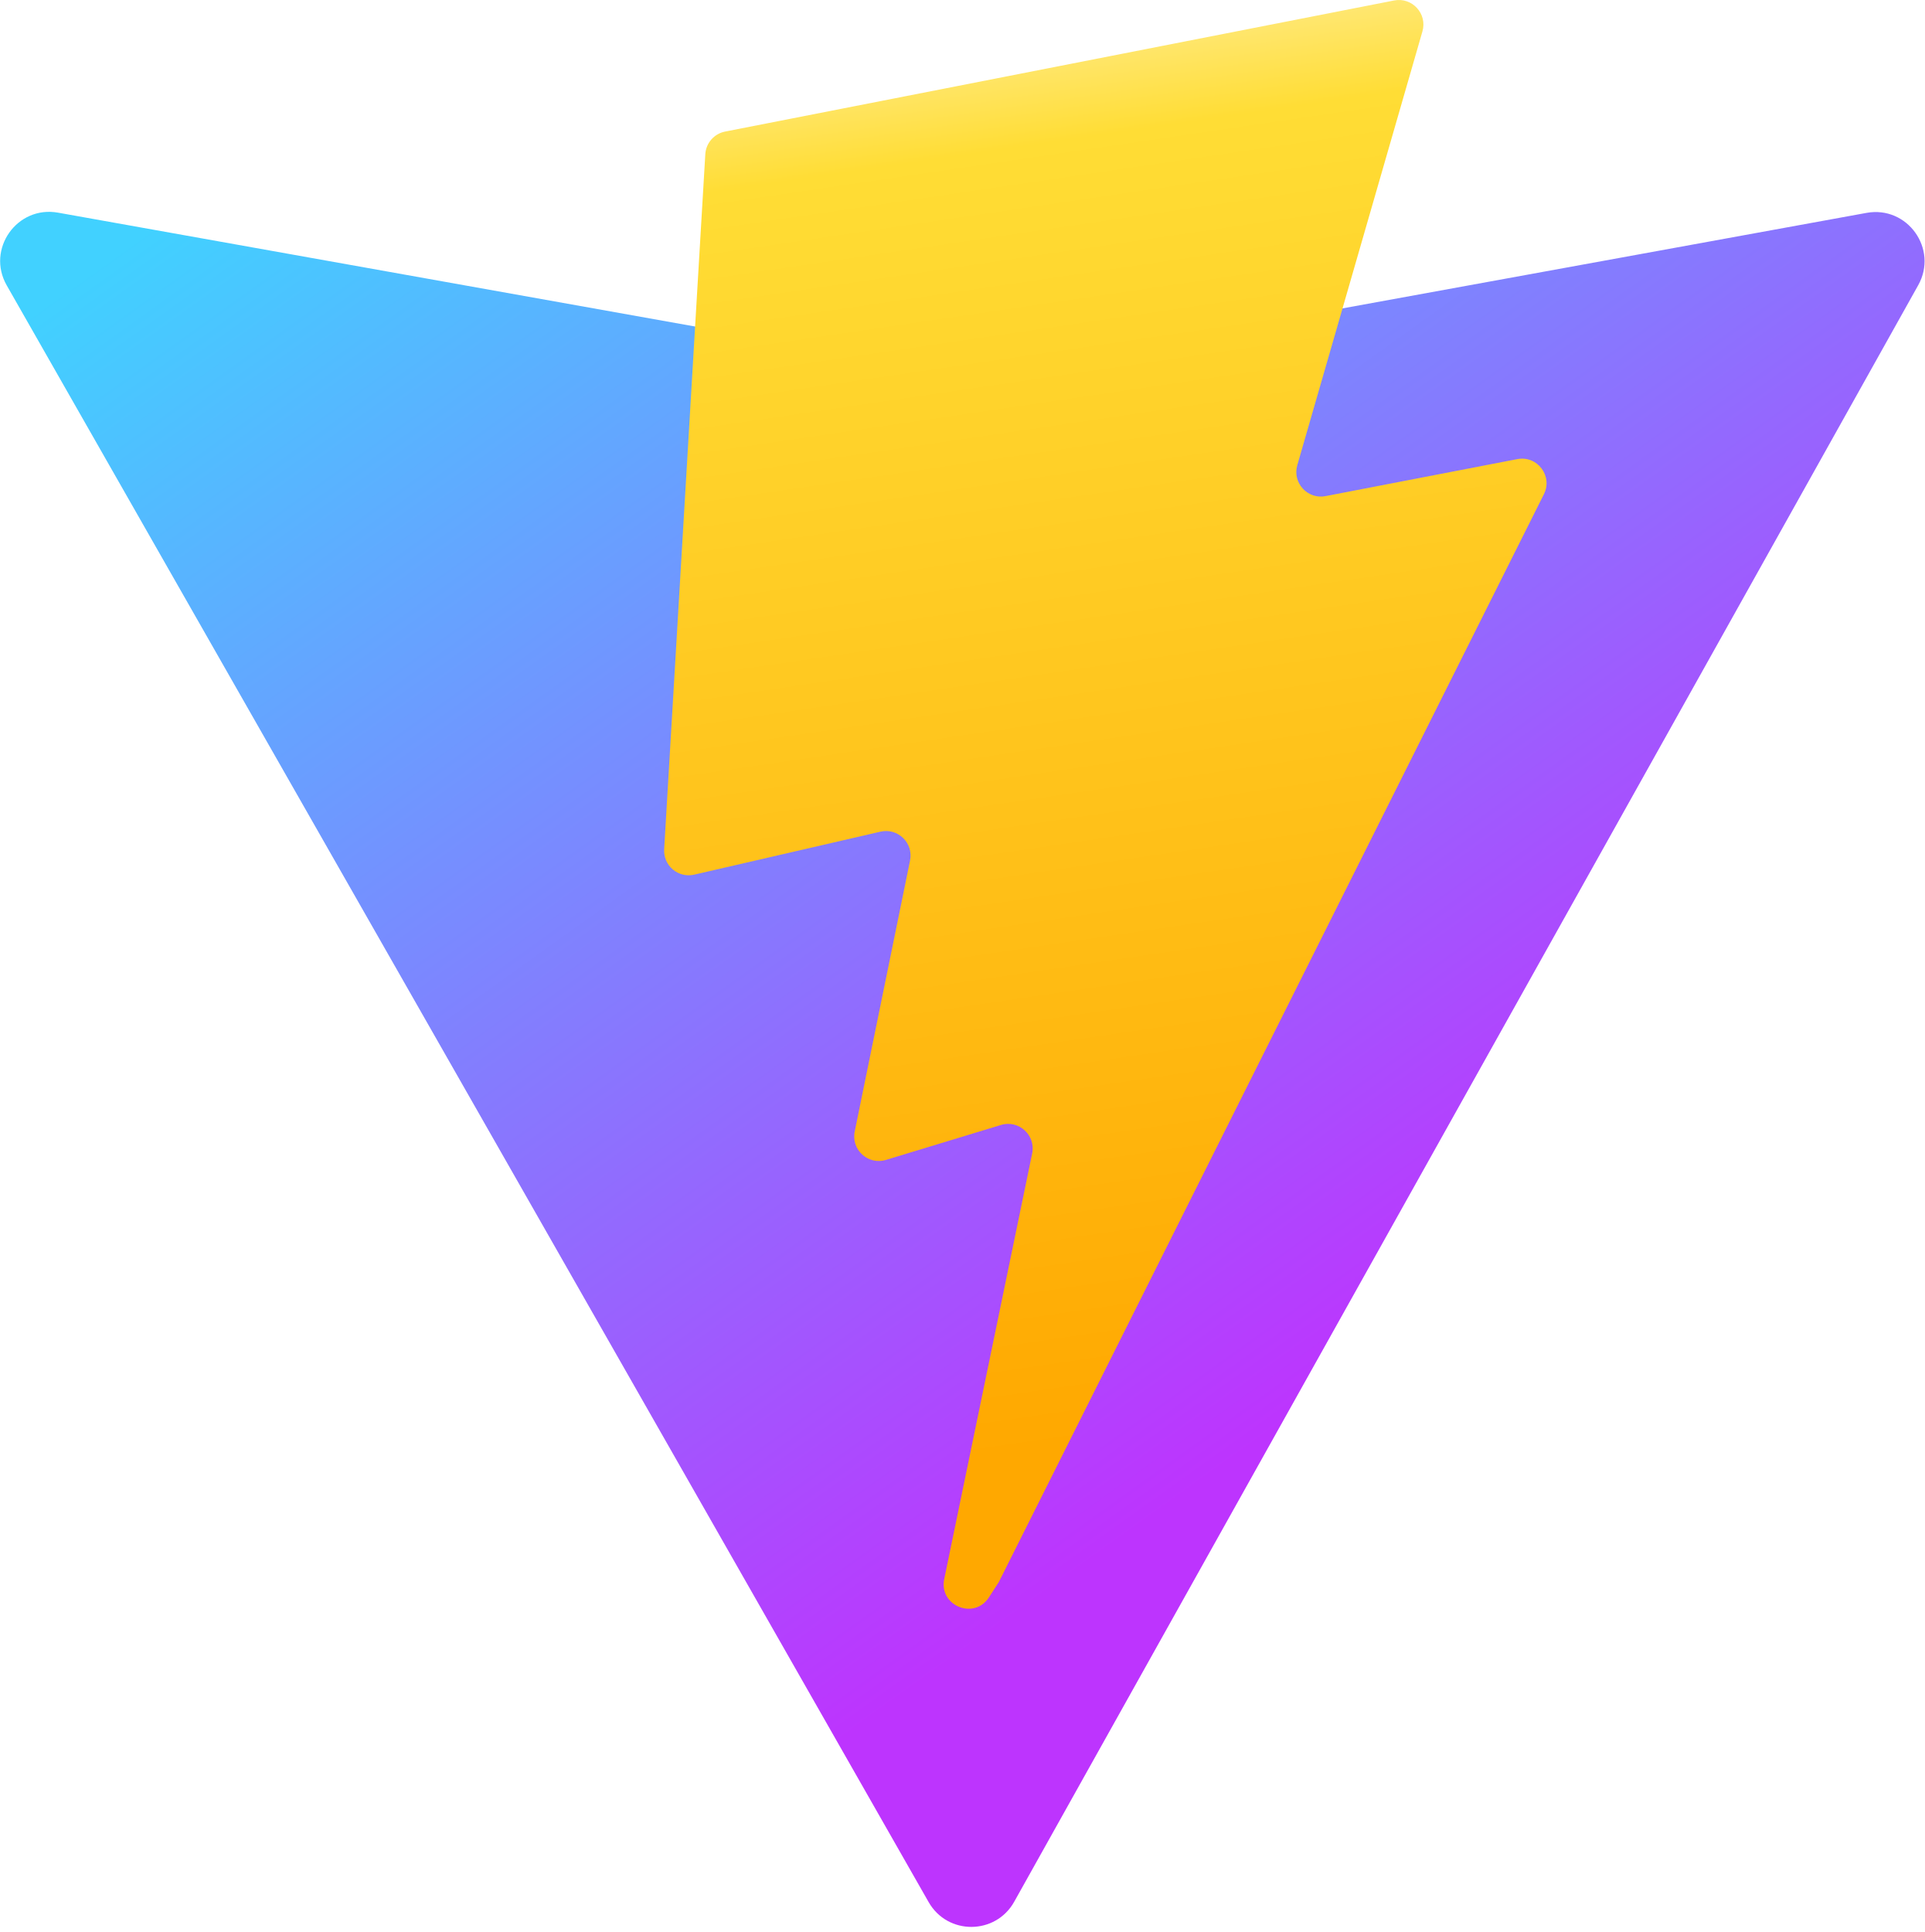
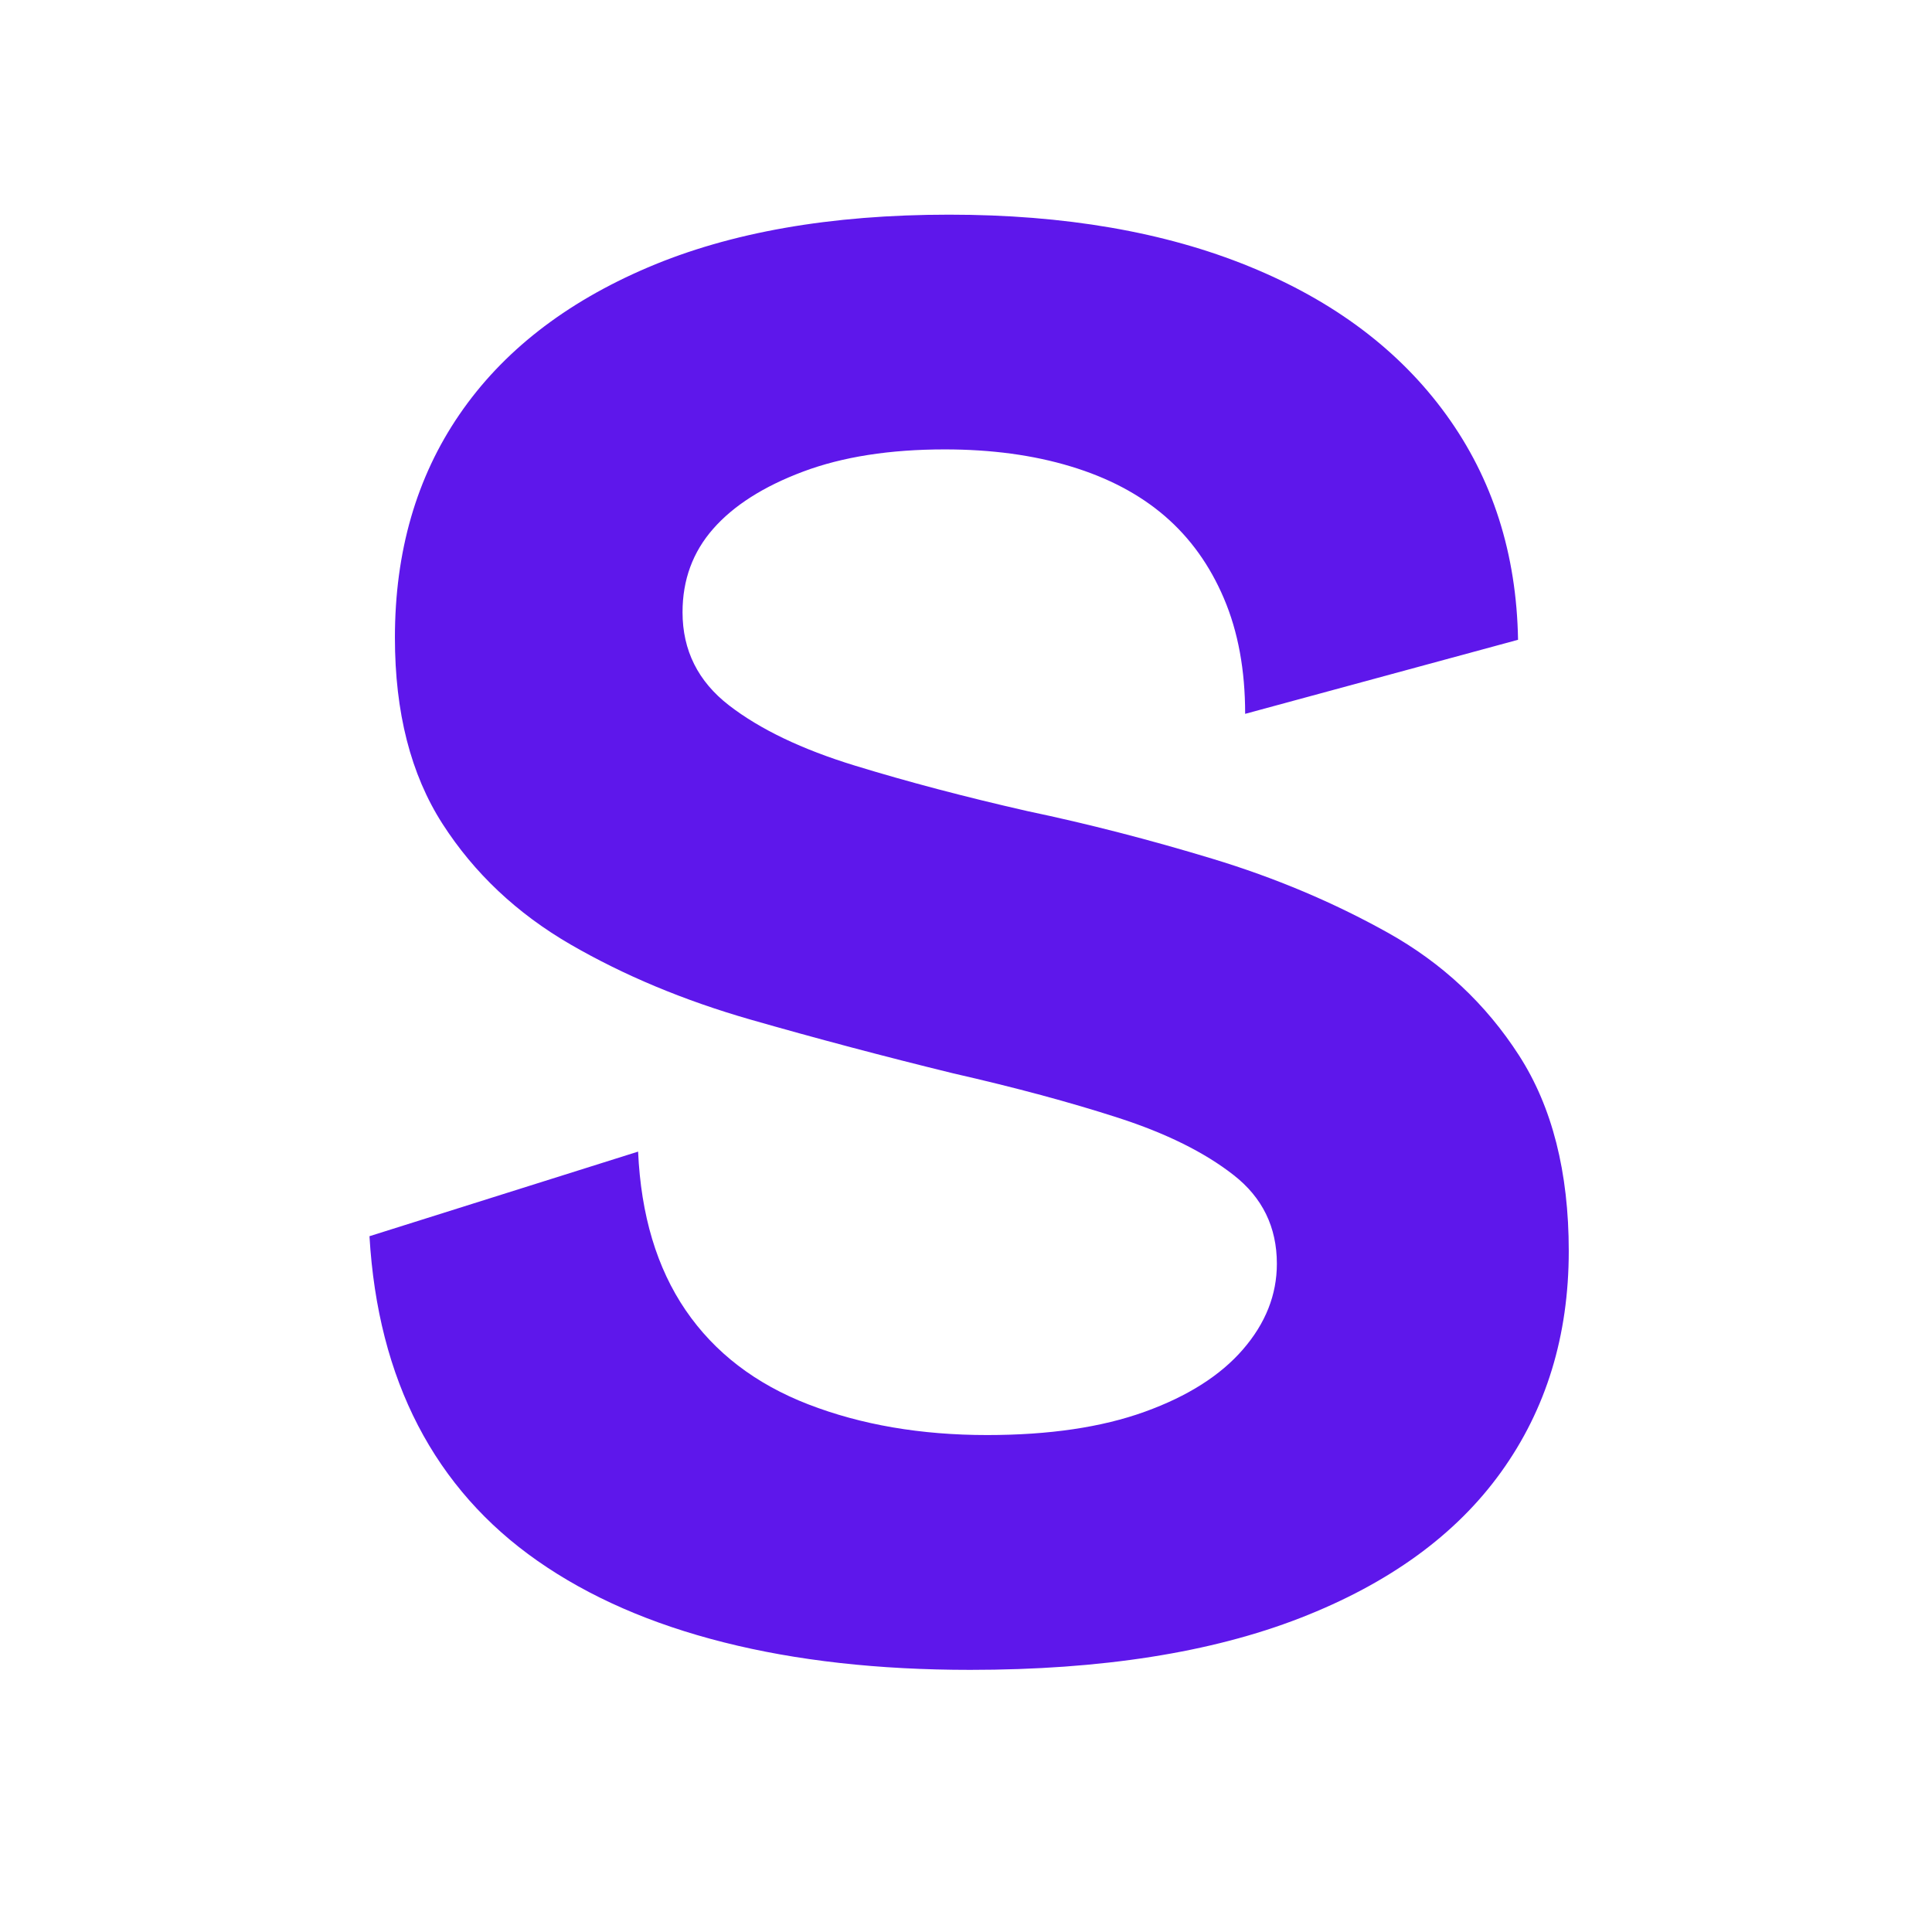
- <svg xmlns="http://www.w3.org/2000/svg" aria-hidden="true" role="img" class="iconify iconify--logos" width="31.88" height="32" preserveAspectRatio="xMidYMid meet" viewBox="0 0 256 257">
+ <svg xmlns="http://www.w3.org/2000/svg" width="500" zoomAndPan="magnify" viewBox="0 0 375 375" height="500" preserveAspectRatio="xMidYMid meet" version="1.0">
  <defs>
-     <linearGradient id="IconifyId1813088fe1fbc01fb466" x1="-.828%" x2="57.636%" y1="7.652%" y2="78.411%">
-       <stop offset="0%" stop-color="#41D1FF" />
-       <stop offset="100%" stop-color="#BD34FE" />
-     </linearGradient>
-     <linearGradient id="IconifyId1813088fe1fbc01fb467" x1="43.376%" x2="50.316%" y1="2.242%" y2="89.03%">
-       <stop offset="0%" stop-color="#FFEA83" />
-       <stop offset="8.333%" stop-color="#FFDD35" />
-       <stop offset="100%" stop-color="#FFA800" />
-     </linearGradient>
+     <g />
  </defs>
-   <path fill="url(#IconifyId1813088fe1fbc01fb466)" d="M255.153 37.938L134.897 252.976c-2.483 4.44-8.862 4.466-11.382.048L.875 37.958c-2.746-4.814 1.371-10.646 6.827-9.67l120.385 21.517a6.537 6.537 0 0 0 2.322-.004l117.867-21.483c5.438-.991 9.574 4.796 6.877 9.62Z" />
-   <path fill="url(#IconifyId1813088fe1fbc01fb467)" d="M185.432.063L96.44 17.501a3.268 3.268 0 0 0-2.634 3.014l-5.474 92.456a3.268 3.268 0 0 0 3.997 3.378l24.777-5.718c2.318-.535 4.413 1.507 3.936 3.838l-7.361 36.047c-.495 2.426 1.782 4.5 4.151 3.78l15.304-4.649c2.372-.72 4.652 1.36 4.15 3.788l-11.698 56.621c-.732 3.542 3.979 5.473 5.943 2.437l1.313-2.028l72.516-144.72c1.215-2.423-.88-5.186-3.54-4.672l-25.505 4.922c-2.396.462-4.435-1.77-3.759-4.114l16.646-57.705c.677-2.35-1.37-4.583-3.769-4.113Z" />
+   <g fill="#5e17eb" fill-opacity="1">
+     <g transform="translate(54.88623, 318.3696)">
+       <g>
+         <path d="M 133.422 5.75 C 115.629 5.75 99.688 3.969 85.594 0.406 C 71.5 -3.145 59.457 -8.41 49.469 -15.391 C 39.477 -22.367 31.742 -31.125 26.266 -41.656 C 20.797 -52.195 17.648 -64.453 16.828 -78.422 L 68.969 -94.844 C 69.52 -82.52 72.598 -72.254 78.203 -64.047 C 83.816 -55.836 91.754 -49.75 102.016 -45.781 C 112.285 -41.812 123.852 -39.828 136.719 -39.828 C 148.758 -39.828 158.953 -41.332 167.297 -44.344 C 175.641 -47.352 182 -51.391 186.375 -56.453 C 190.758 -61.516 192.953 -67.055 192.953 -73.078 C 192.953 -80.191 190.145 -85.938 184.531 -90.312 C 178.926 -94.695 171.469 -98.395 162.156 -101.406 C 152.852 -104.414 142.18 -107.289 130.141 -110.031 C 116.734 -113.312 103.598 -116.797 90.734 -120.484 C 77.867 -124.18 66.234 -129.039 55.828 -135.062 C 45.43 -141.094 37.156 -148.895 31 -158.469 C 24.844 -168.051 21.766 -180.094 21.766 -194.594 C 21.766 -211.289 25.938 -225.727 34.281 -237.906 C 42.625 -250.094 54.801 -259.602 70.812 -266.438 C 86.832 -273.281 106.336 -276.703 129.328 -276.703 C 151.766 -276.703 171.191 -273.348 187.609 -266.641 C 204.035 -259.941 216.766 -250.363 225.797 -237.906 C 234.828 -225.457 239.484 -210.883 239.766 -194.188 L 186.797 -179.812 C 186.797 -188.301 185.426 -195.758 182.688 -202.188 C 179.957 -208.625 176.129 -213.961 171.203 -218.203 C 166.273 -222.441 160.18 -225.656 152.922 -227.844 C 145.672 -230.039 137.531 -231.141 128.5 -231.141 C 117.82 -231.141 108.648 -229.703 100.984 -226.828 C 93.328 -223.953 87.516 -220.254 83.547 -215.734 C 79.578 -211.223 77.594 -205.82 77.594 -199.531 C 77.594 -192.133 80.602 -186.109 86.625 -181.453 C 92.645 -176.805 100.785 -172.91 111.047 -169.766 C 121.316 -166.617 132.473 -163.676 144.516 -160.938 C 156.285 -158.469 168.258 -155.383 180.438 -151.688 C 192.613 -148 203.969 -143.211 214.5 -137.328 C 225.039 -131.441 233.523 -123.504 239.953 -113.516 C 246.391 -103.523 249.609 -90.867 249.609 -75.547 C 249.609 -59.117 245.227 -44.816 236.469 -32.641 C 227.719 -20.461 214.719 -11.02 197.469 -4.312 C 180.227 2.395 158.879 5.75 133.422 5.75 Z M 133.422 5.75 " />
+       </g>
+     </g>
+   </g>
</svg>
